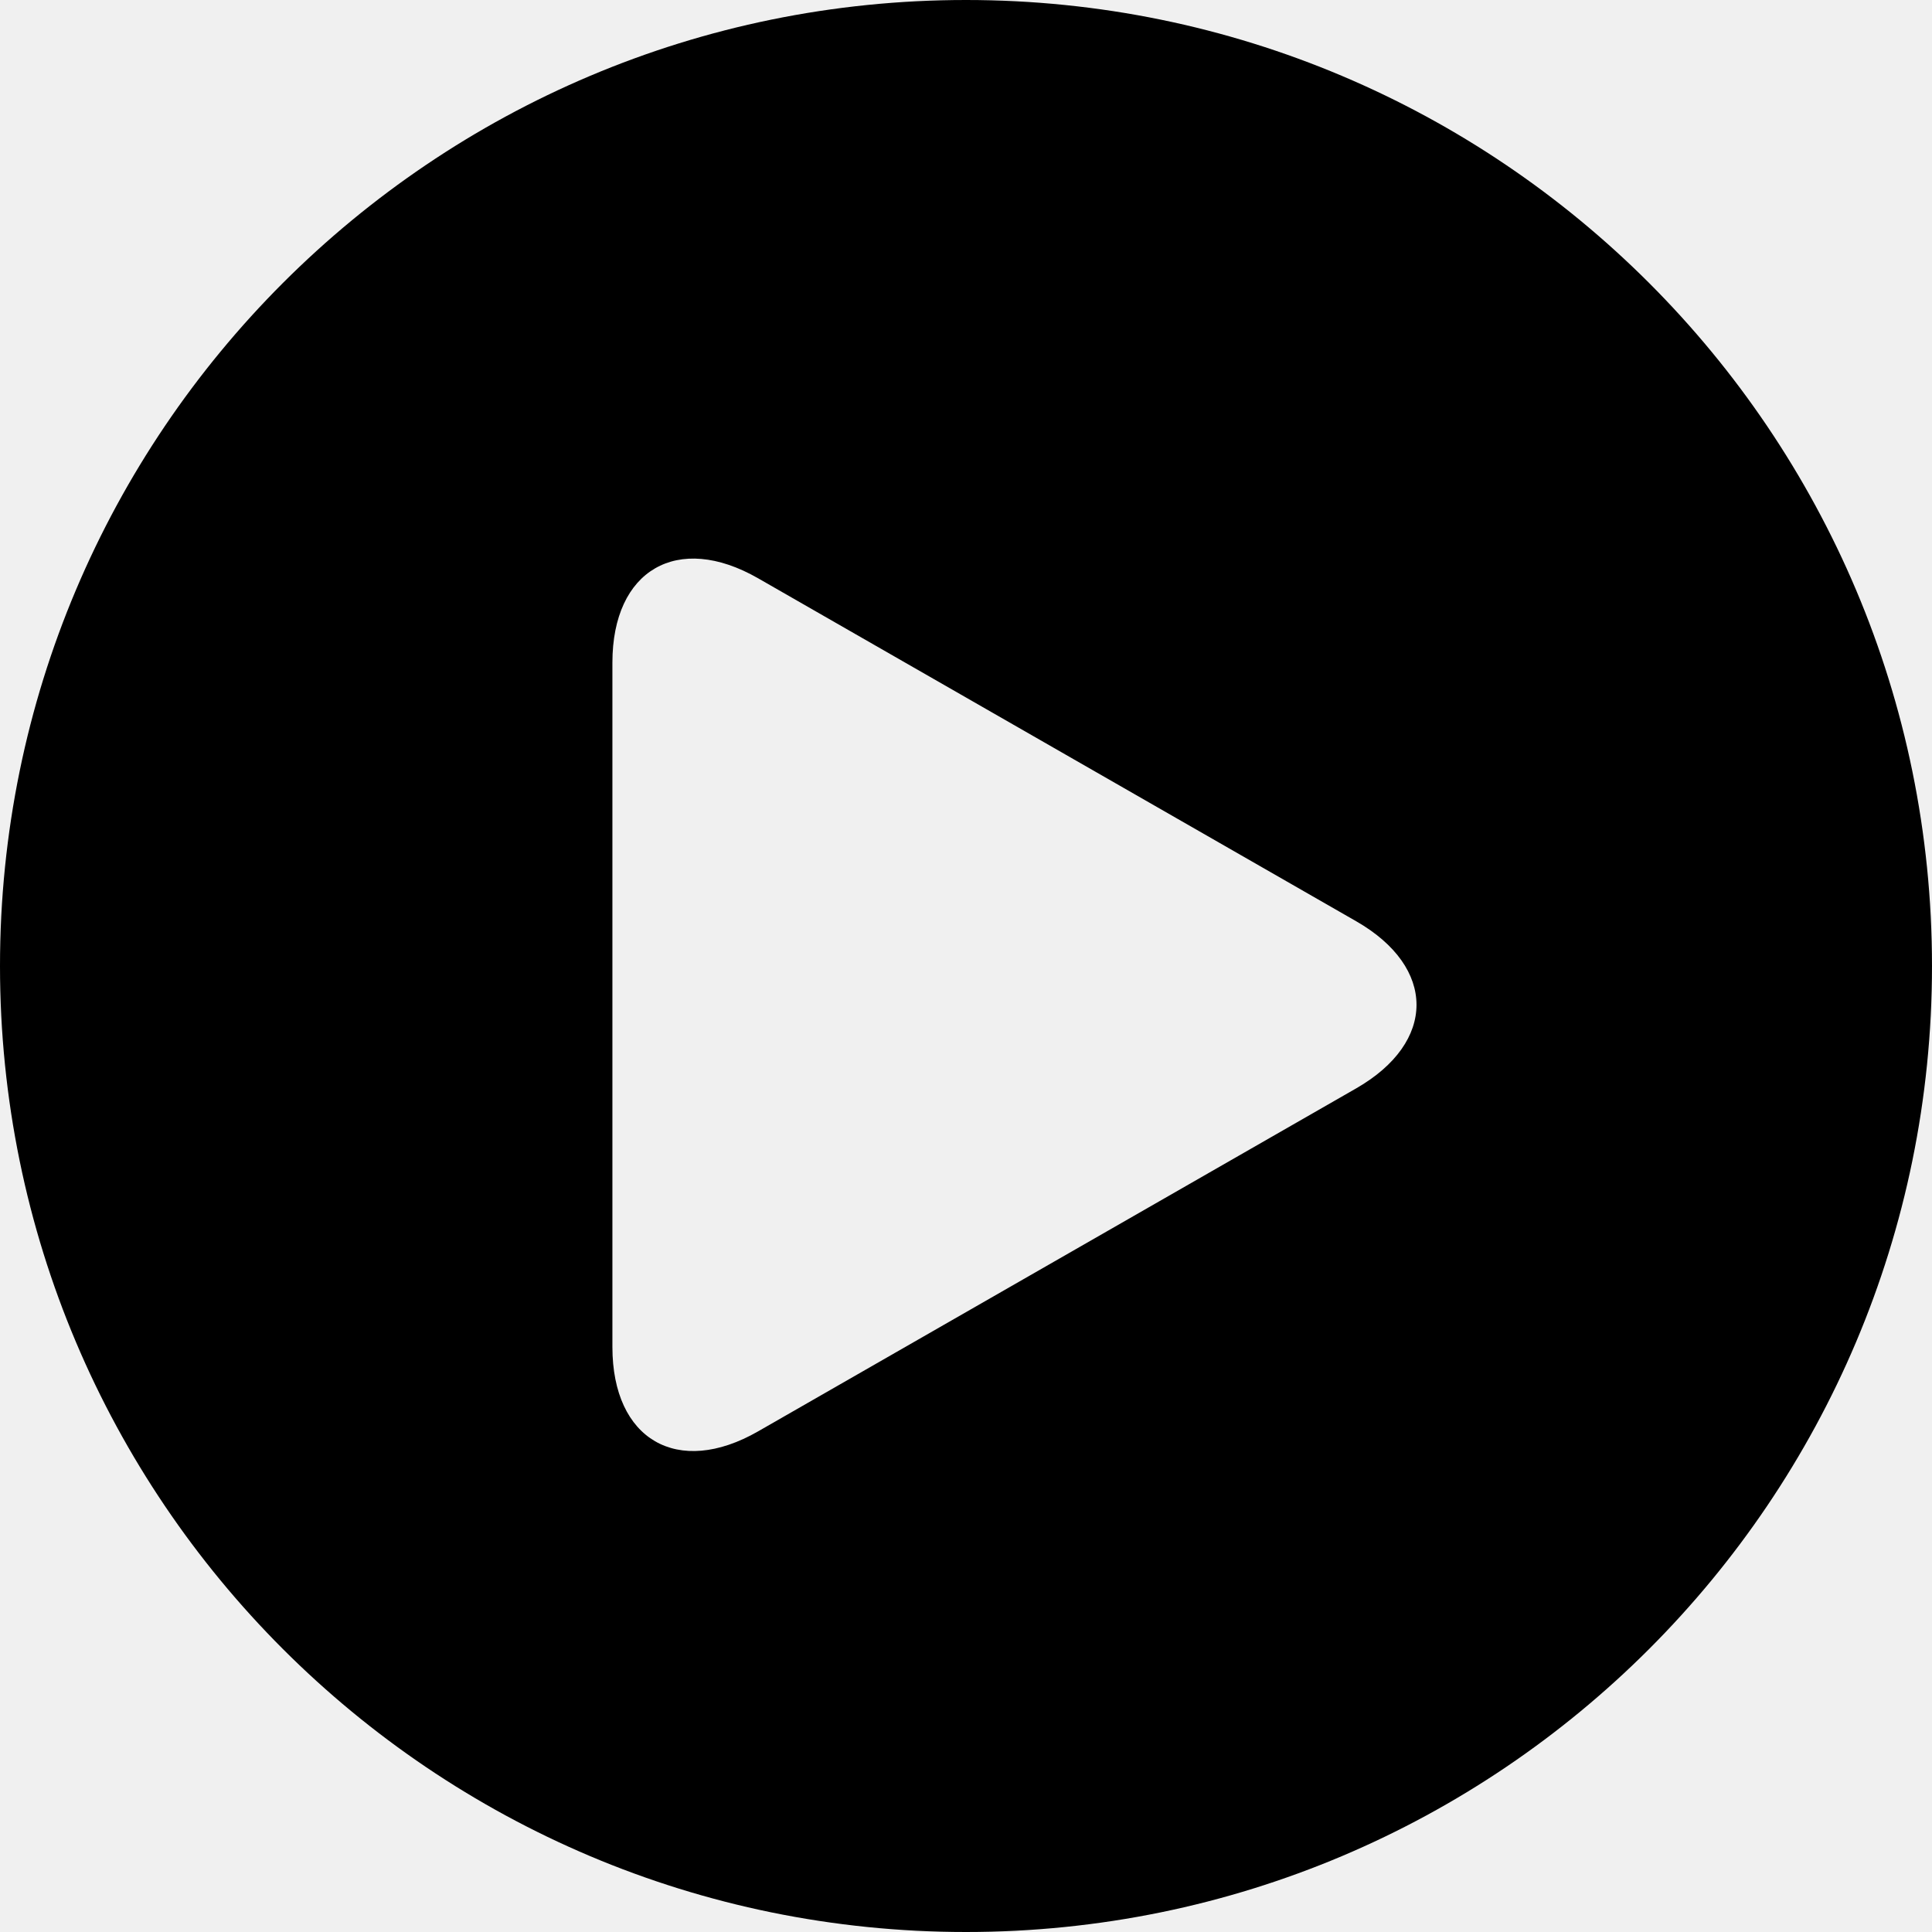
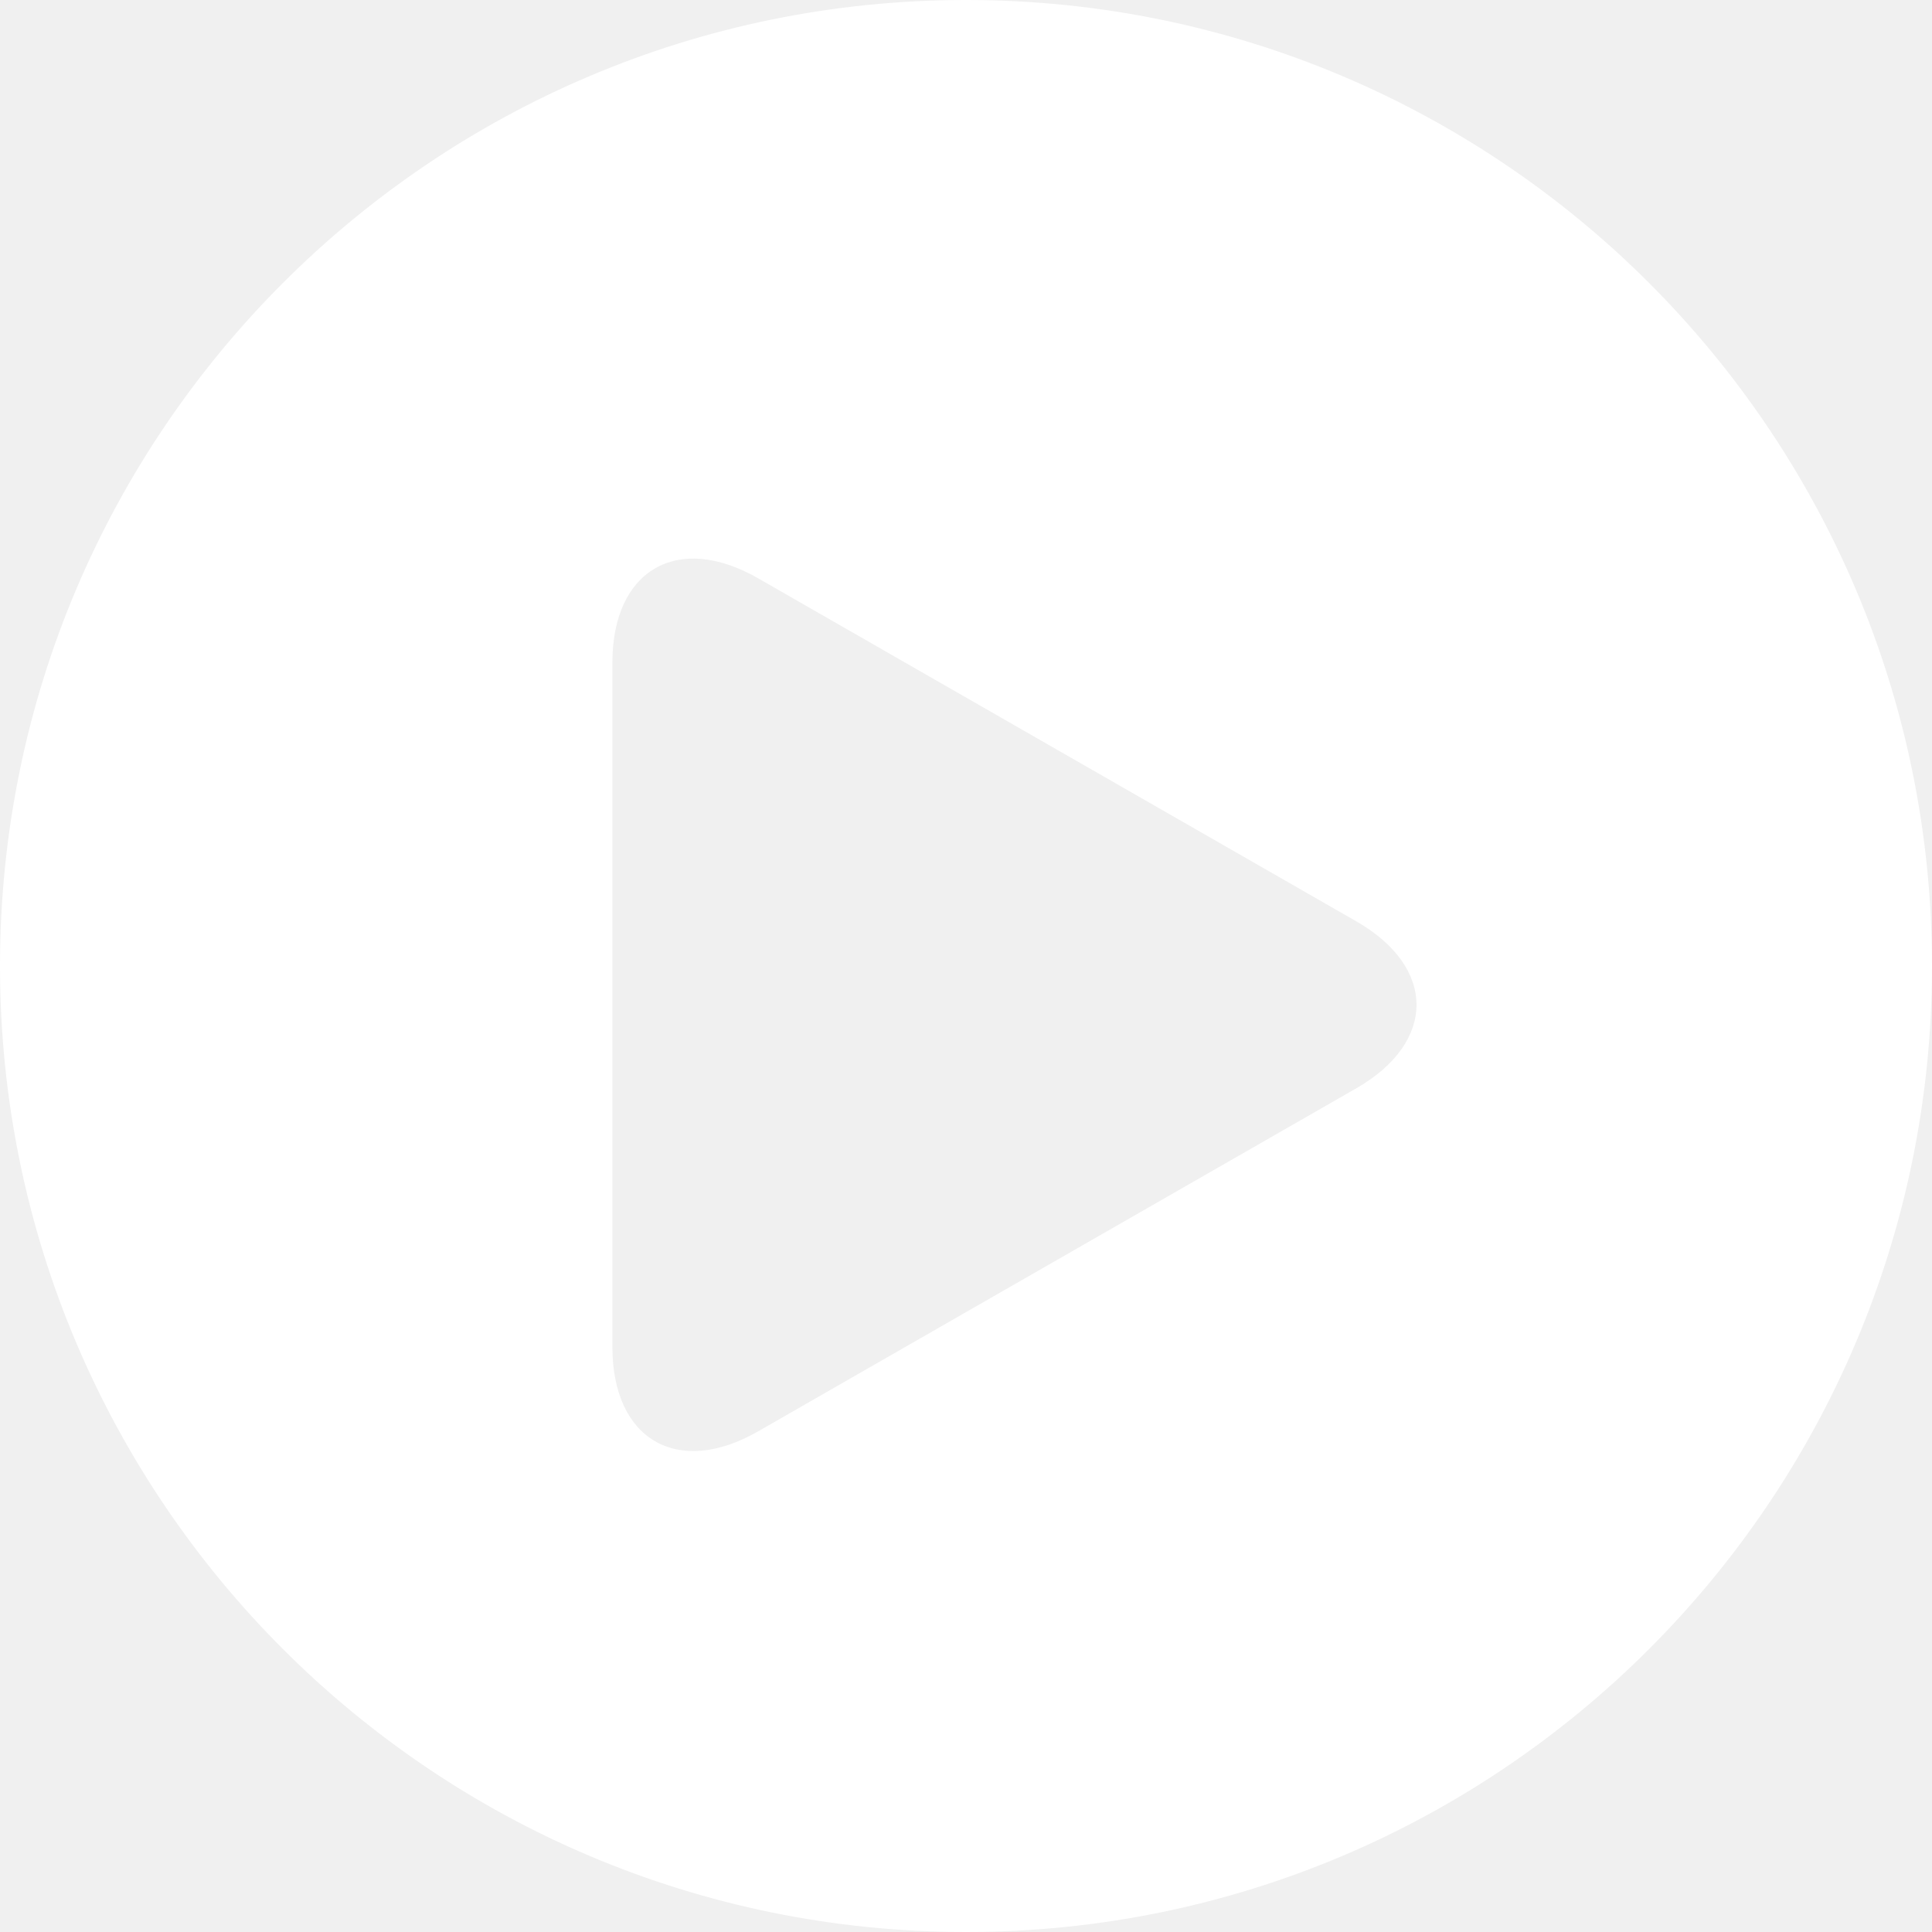
- <svg xmlns="http://www.w3.org/2000/svg" fill="#000000" version="1.1" id="Capa_1" width="40px" height="40px" viewBox="0 0 408.221 408.221" xml:space="preserve">
+ <svg xmlns="http://www.w3.org/2000/svg" fill="#ffffff" version="1.1" id="Capa_1" width="40px" height="40px" viewBox="0 0 408.221 408.221" xml:space="preserve">
  <g>
    <g>
      <path d="M204.11,0C91.388,0,0,91.388,0,204.111c0,112.725,91.388,204.11,204.11,204.11c112.729,0,204.11-91.385,204.11-204.11    C408.221,91.388,316.839,0,204.11,0z M286.547,229.971l-126.368,72.471c-17.003,9.75-30.781,1.763-30.781-17.834V140.012    c0-19.602,13.777-27.575,30.781-17.827l126.368,72.466C303.551,204.403,303.551,220.217,286.547,229.971z" />
    </g>
  </g>
</svg>
